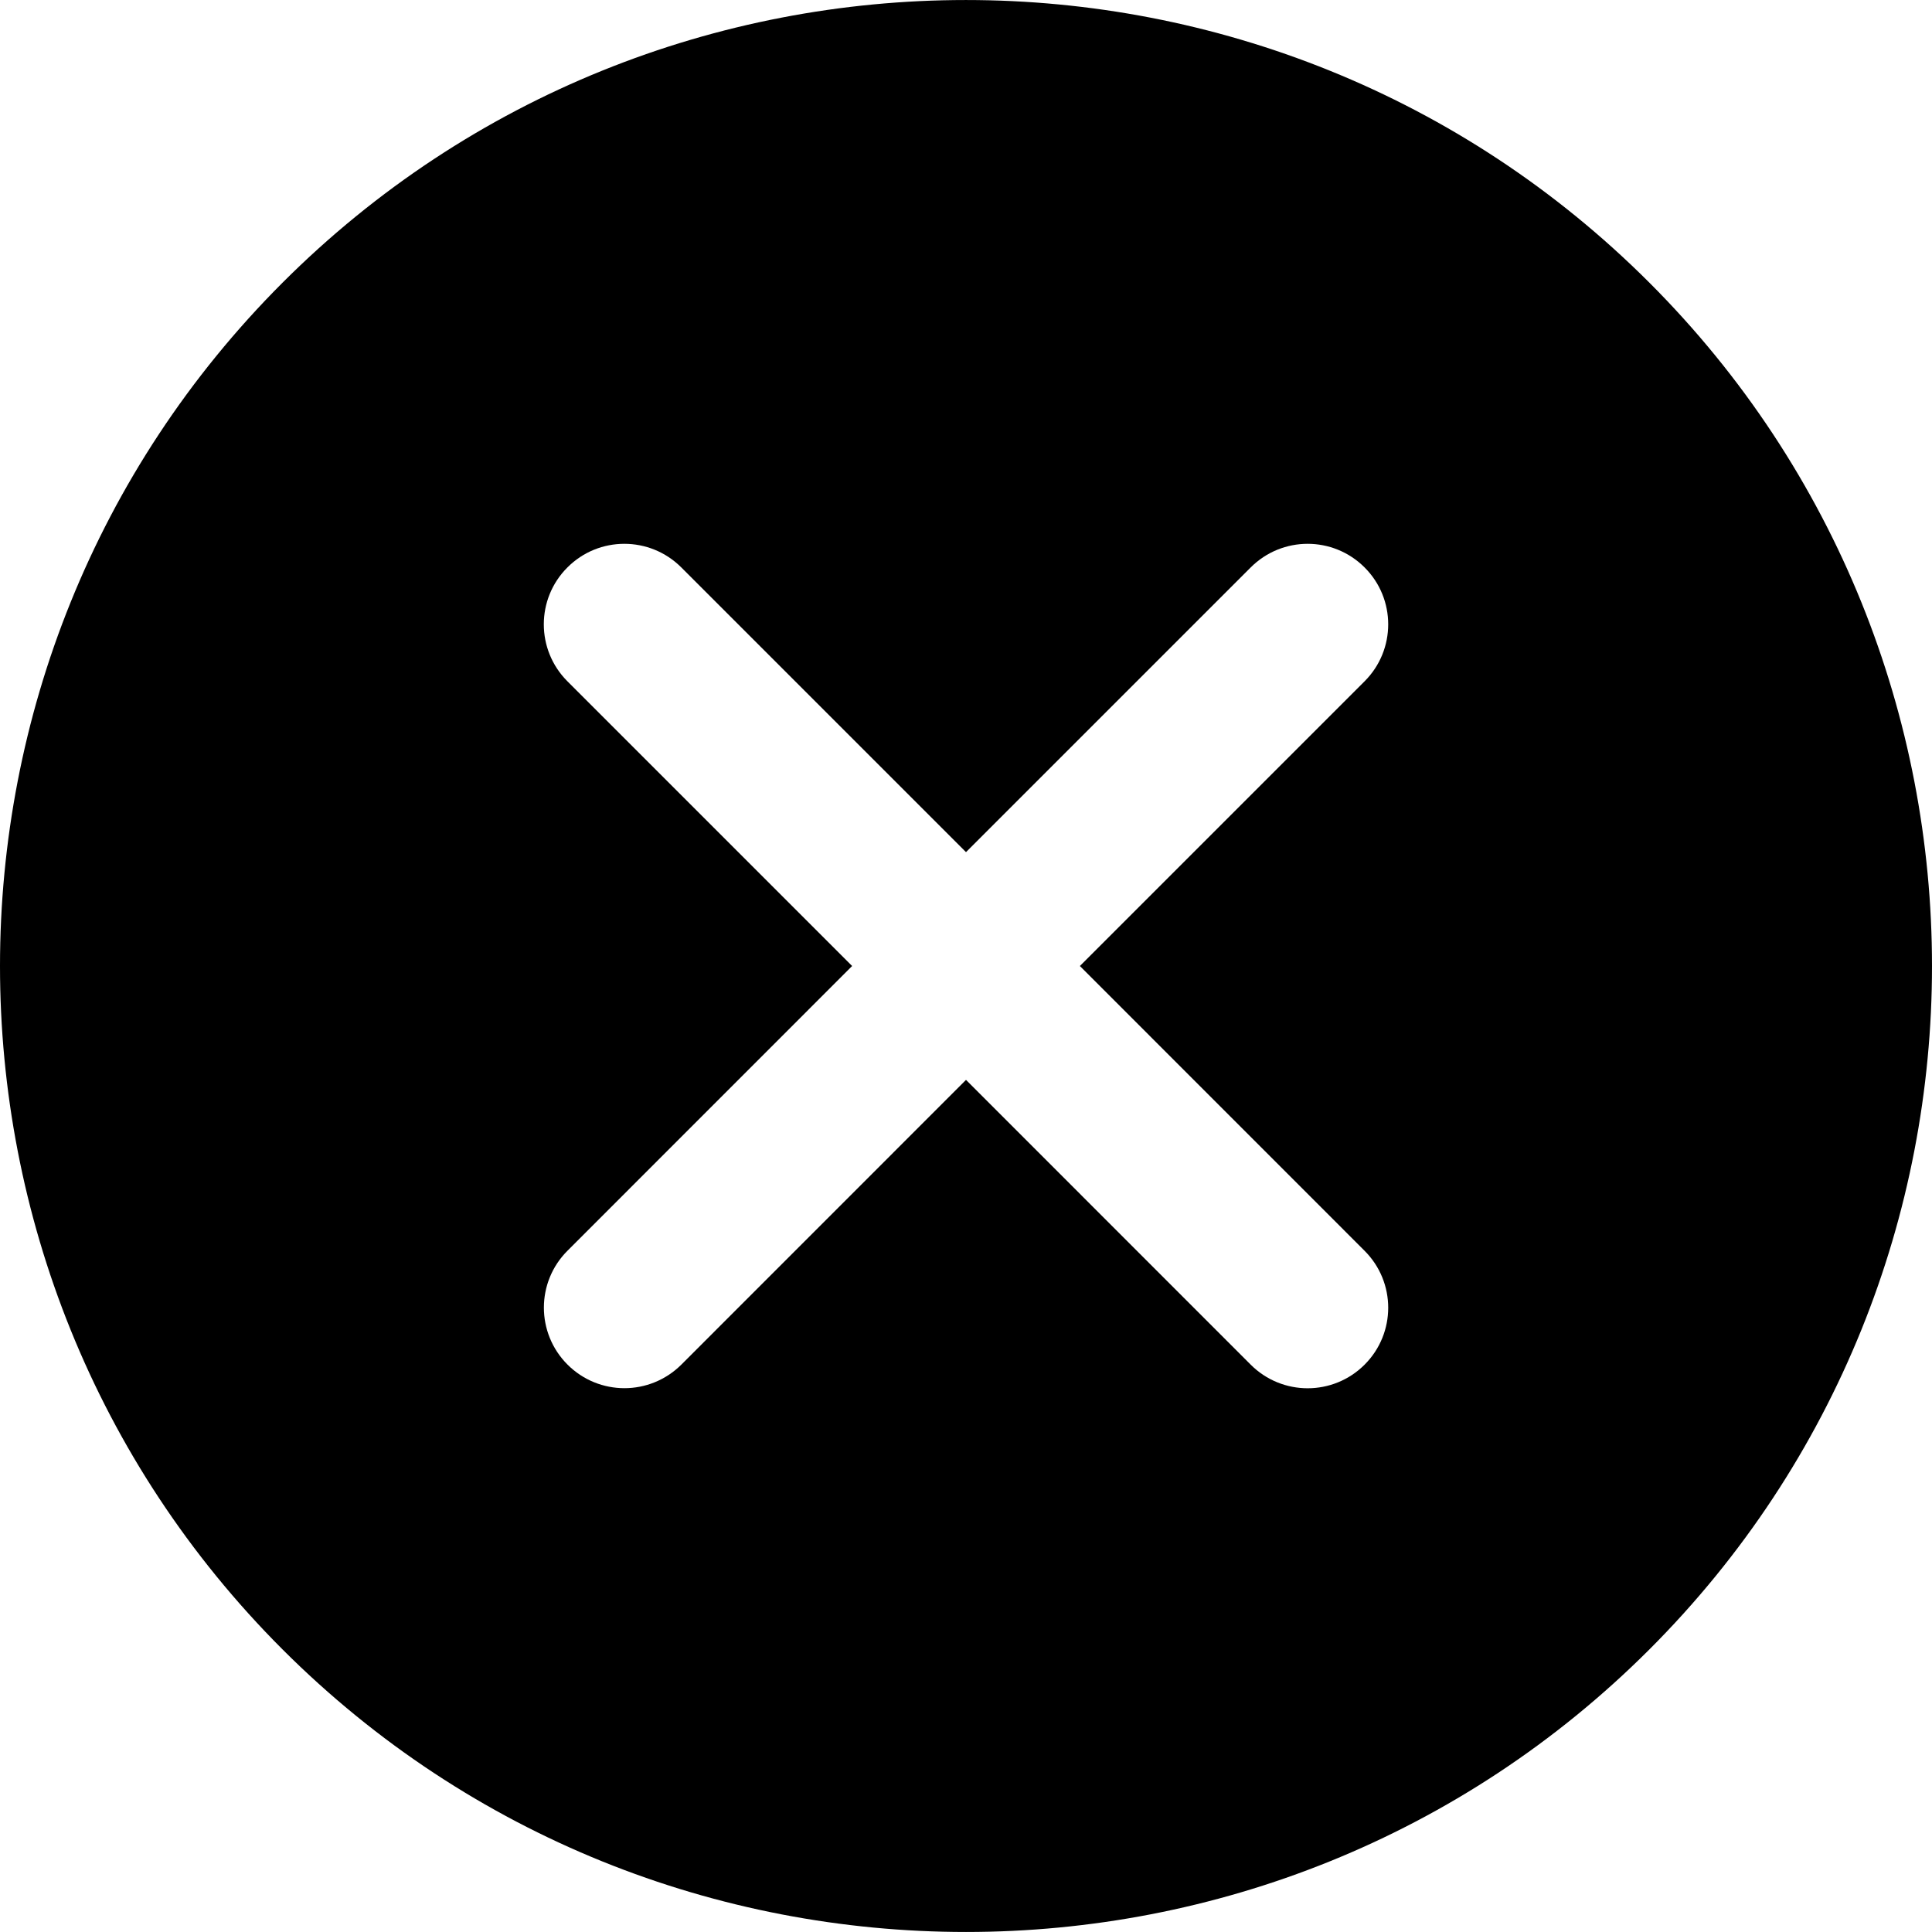
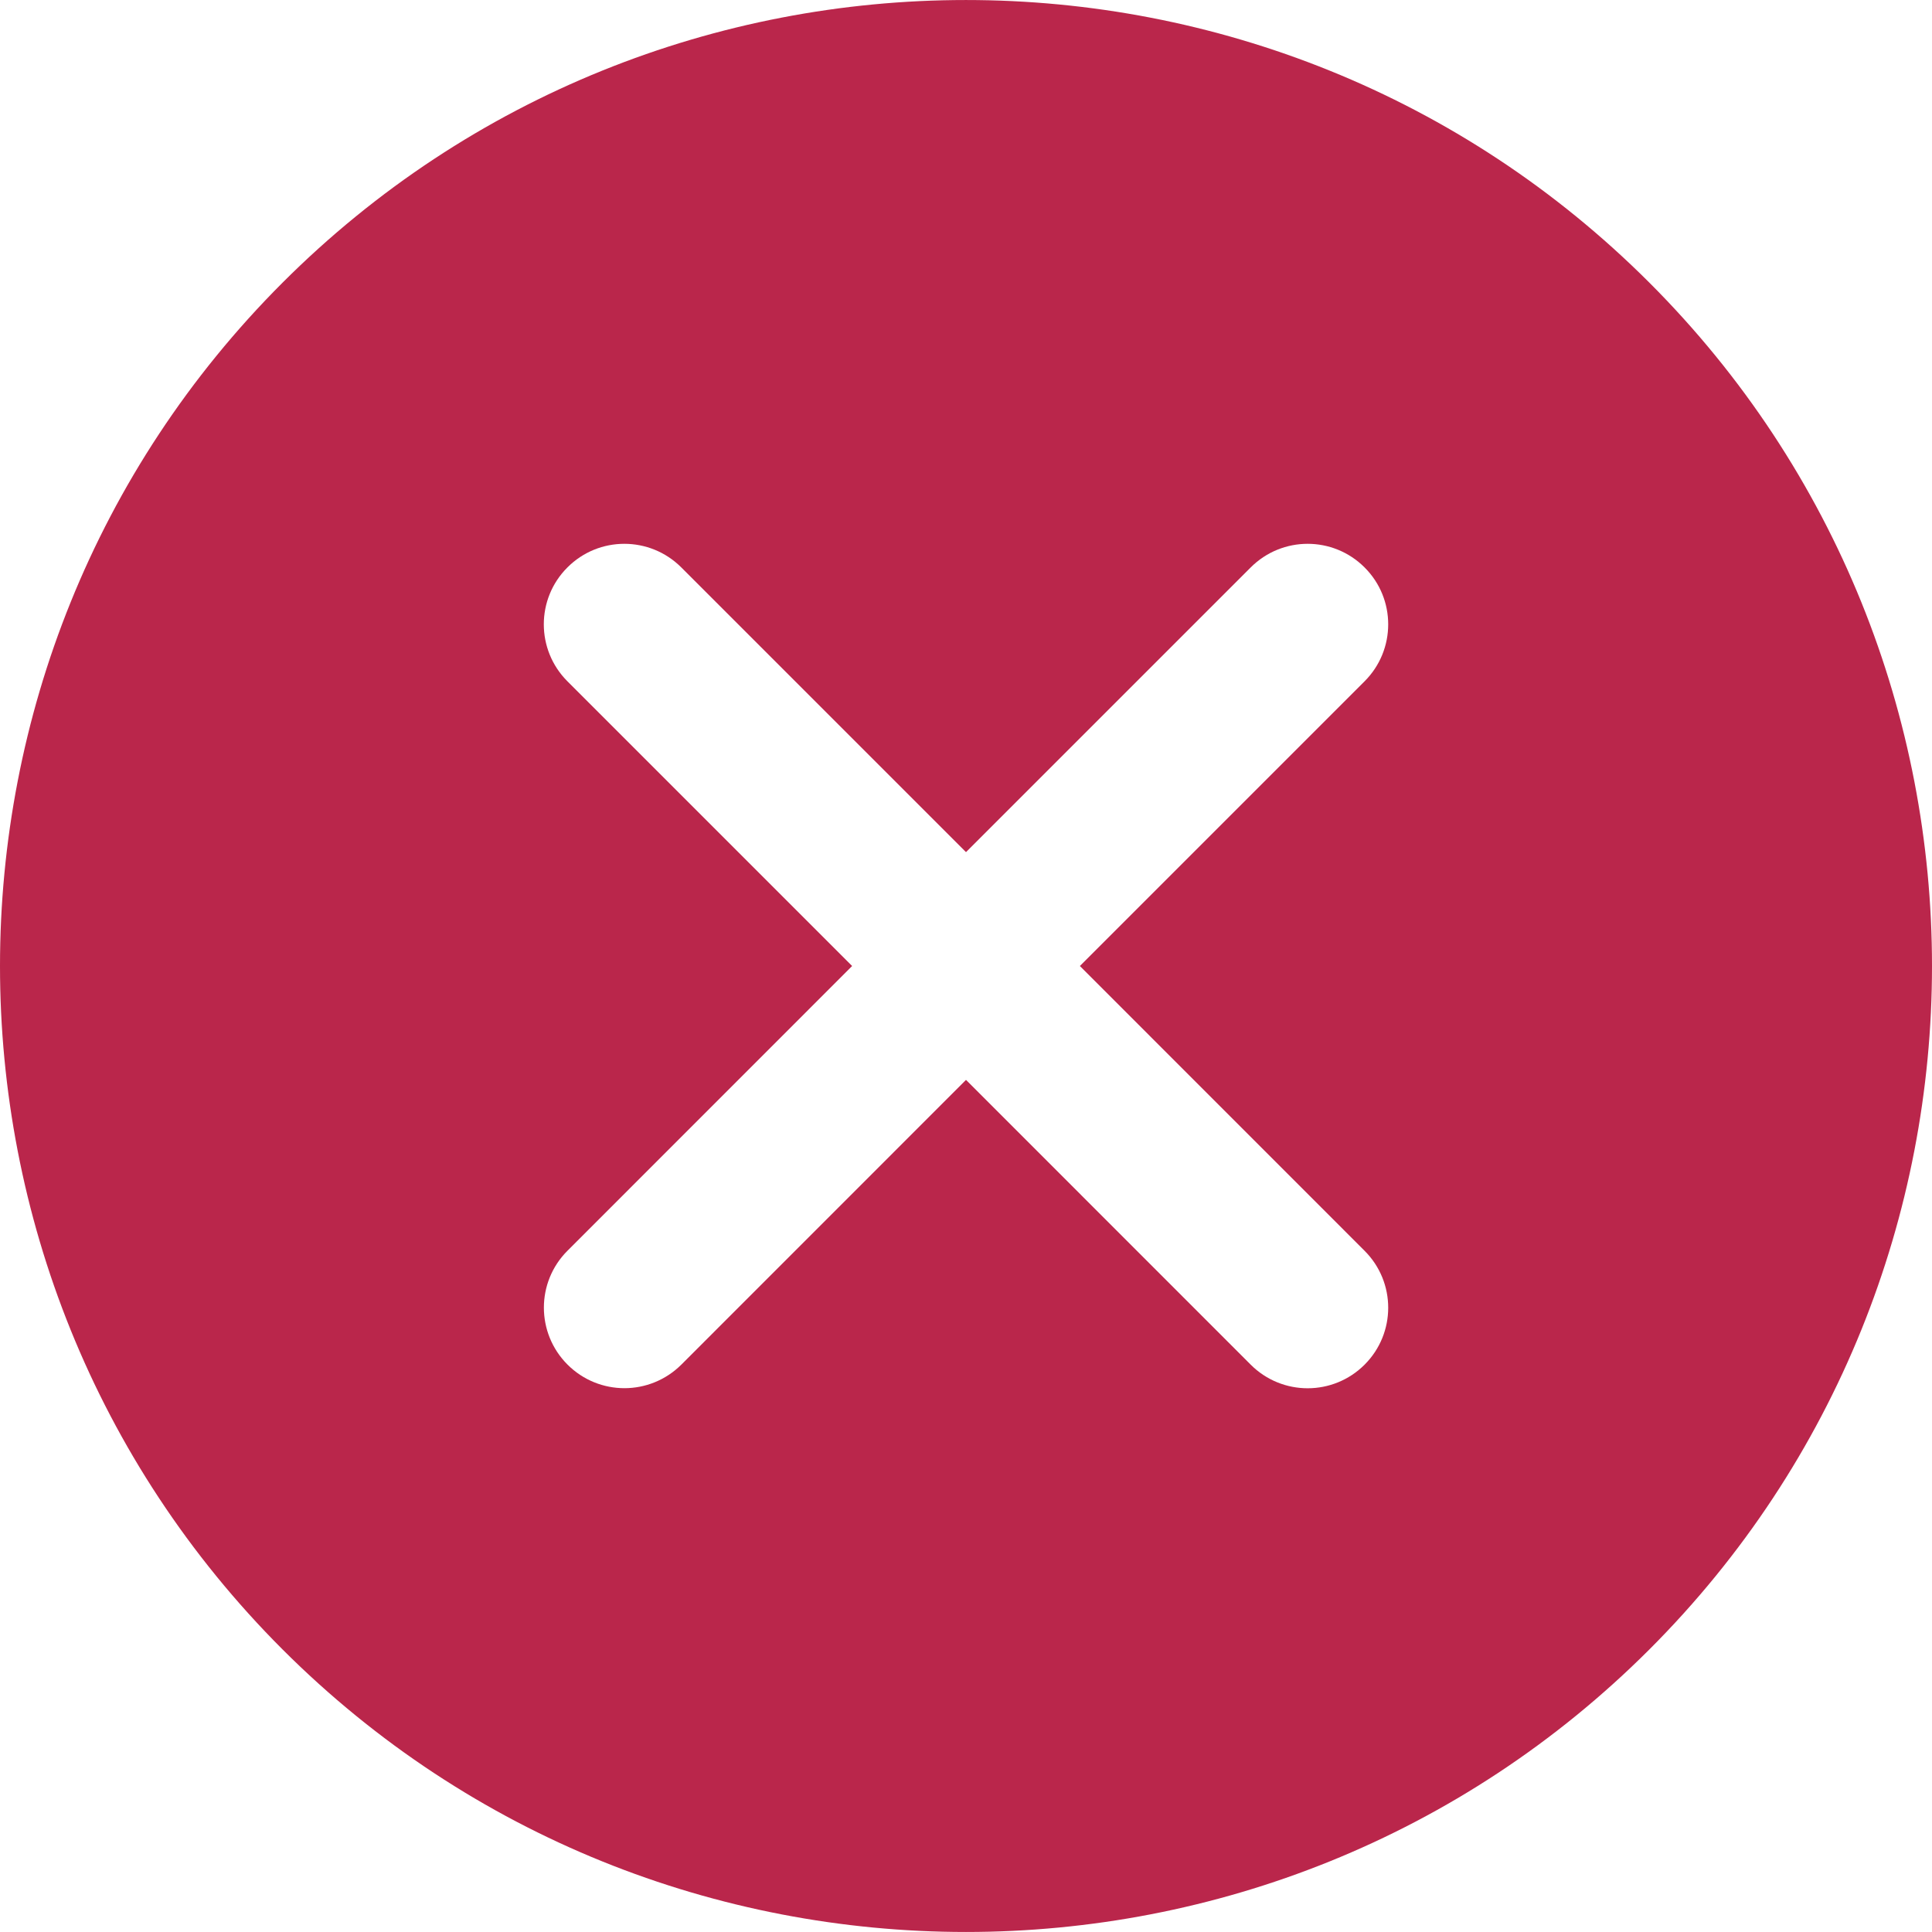
<svg xmlns="http://www.w3.org/2000/svg" version="1.1" id="Capa_1" x="0px" y="0px" viewBox="0 0 511.76 511.76" style="enable-background:new 0 0 511.76 511.76;" xml:space="preserve">
  <g>
    <g>
-       <path d="M436.896,74.869c-99.84-99.819-262.208-99.819-362.048,0c-99.797,99.819-99.797,262.229,0,362.048    c49.92,49.899,115.477,74.837,181.035,74.837s131.093-24.939,181.013-74.837C536.715,337.099,536.715,174.688,436.896,74.869z     M361.461,331.317c8.341,8.341,8.341,21.824,0,30.165c-4.16,4.16-9.621,6.251-15.083,6.251c-5.461,0-10.923-2.091-15.083-6.251    l-75.413-75.435l-75.392,75.413c-4.181,4.16-9.643,6.251-15.083,6.251c-5.461,0-10.923-2.091-15.083-6.251    c-8.341-8.341-8.341-21.845,0-30.165l75.392-75.413l-75.413-75.413c-8.341-8.341-8.341-21.845,0-30.165    c8.32-8.341,21.824-8.341,30.165,0l75.413,75.413l75.413-75.413c8.341-8.341,21.824-8.341,30.165,0    c8.341,8.32,8.341,21.824,0,30.165l-75.413,75.413L361.461,331.317z" />
+       <path fill="#BA264B" d="M436.896,74.869c-99.84-99.819-262.208-99.819-362.048,0c-99.797,99.819-99.797,262.229,0,362.048    c49.92,49.899,115.477,74.837,181.035,74.837s131.093-24.939,181.013-74.837C536.715,337.099,536.715,174.688,436.896,74.869z     M361.461,331.317c8.341,8.341,8.341,21.824,0,30.165c-4.16,4.16-9.621,6.251-15.083,6.251c-5.461,0-10.923-2.091-15.083-6.251    l-75.413-75.435l-75.392,75.413c-4.181,4.16-9.643,6.251-15.083,6.251c-5.461,0-10.923-2.091-15.083-6.251    c-8.341-8.341-8.341-21.845,0-30.165l75.392-75.413l-75.413-75.413c-8.341-8.341-8.341-21.845,0-30.165    c8.32-8.341,21.824-8.341,30.165,0l75.413,75.413l75.413-75.413c8.341-8.341,21.824-8.341,30.165,0    c8.341,8.32,8.341,21.824,0,30.165l-75.413,75.413L361.461,331.317z" />
    </g>
  </g>
  <g>
</g>
  <g>
</g>
  <g>
</g>
  <g>
</g>
  <g>
</g>
  <g>
</g>
  <g>
</g>
  <g>
</g>
  <g>
</g>
  <g>
</g>
  <g>
</g>
  <g>
</g>
  <g>
</g>
  <g>
</g>
  <g>
</g>
</svg>
